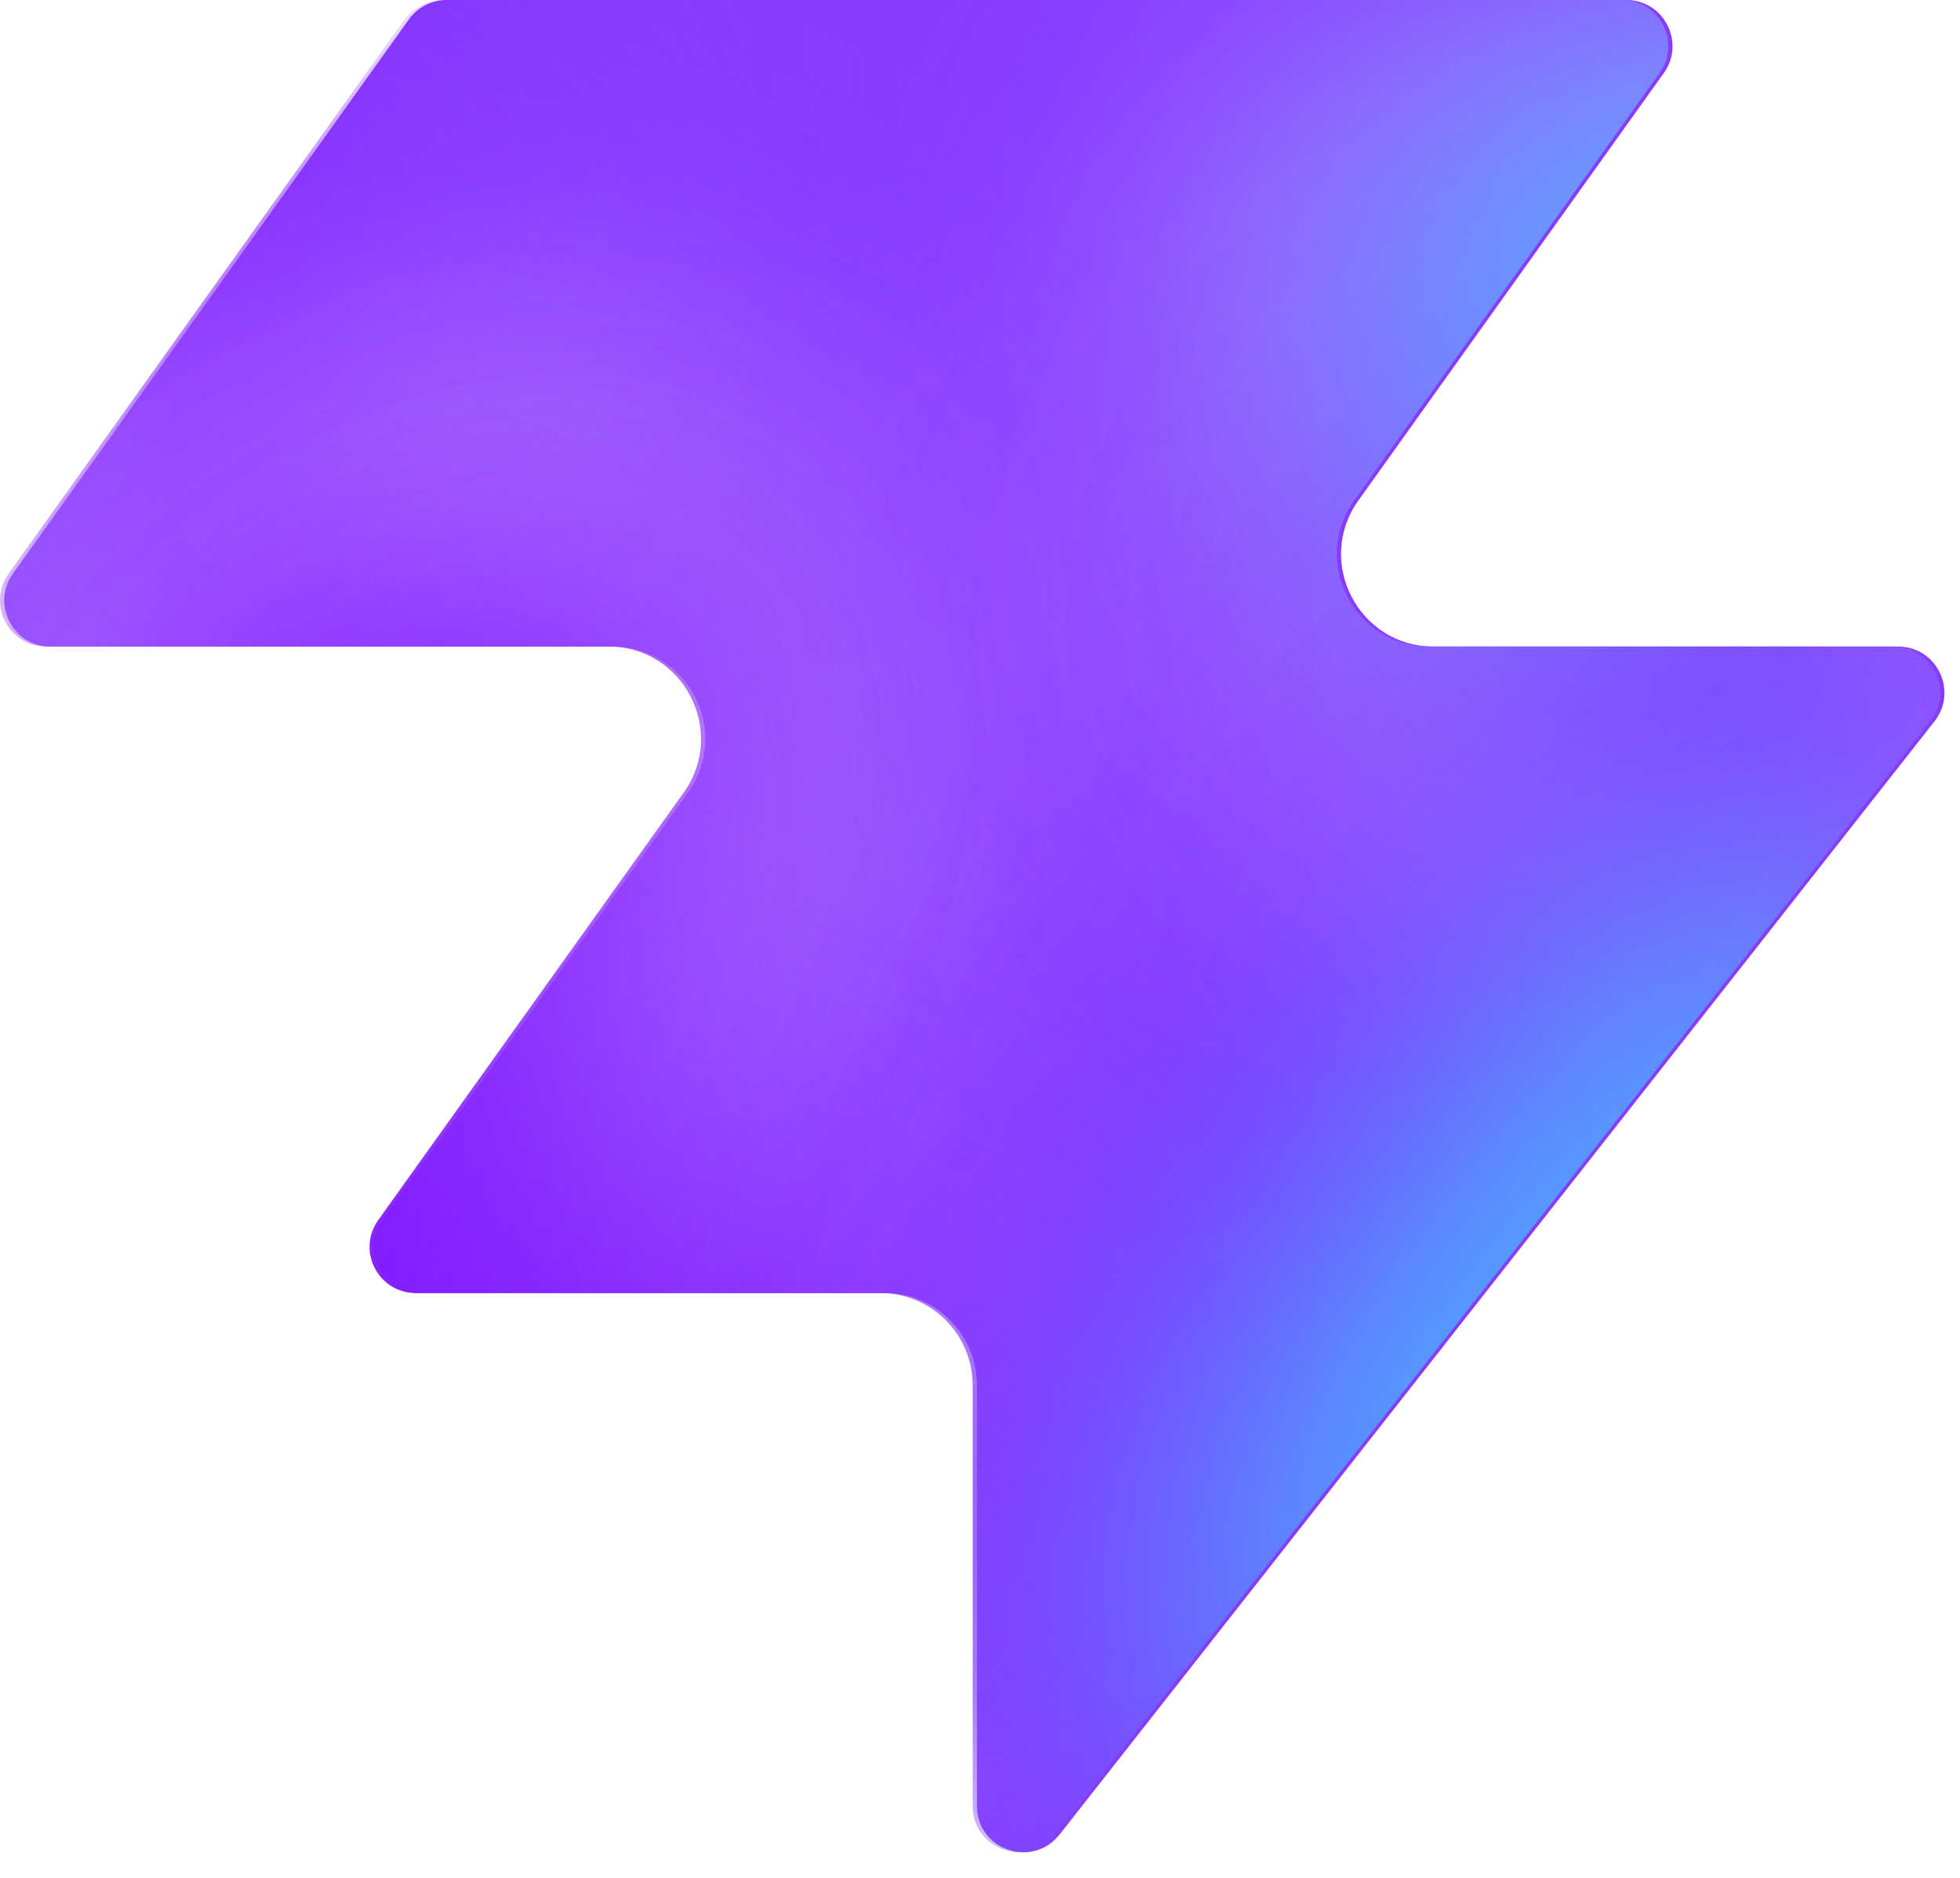
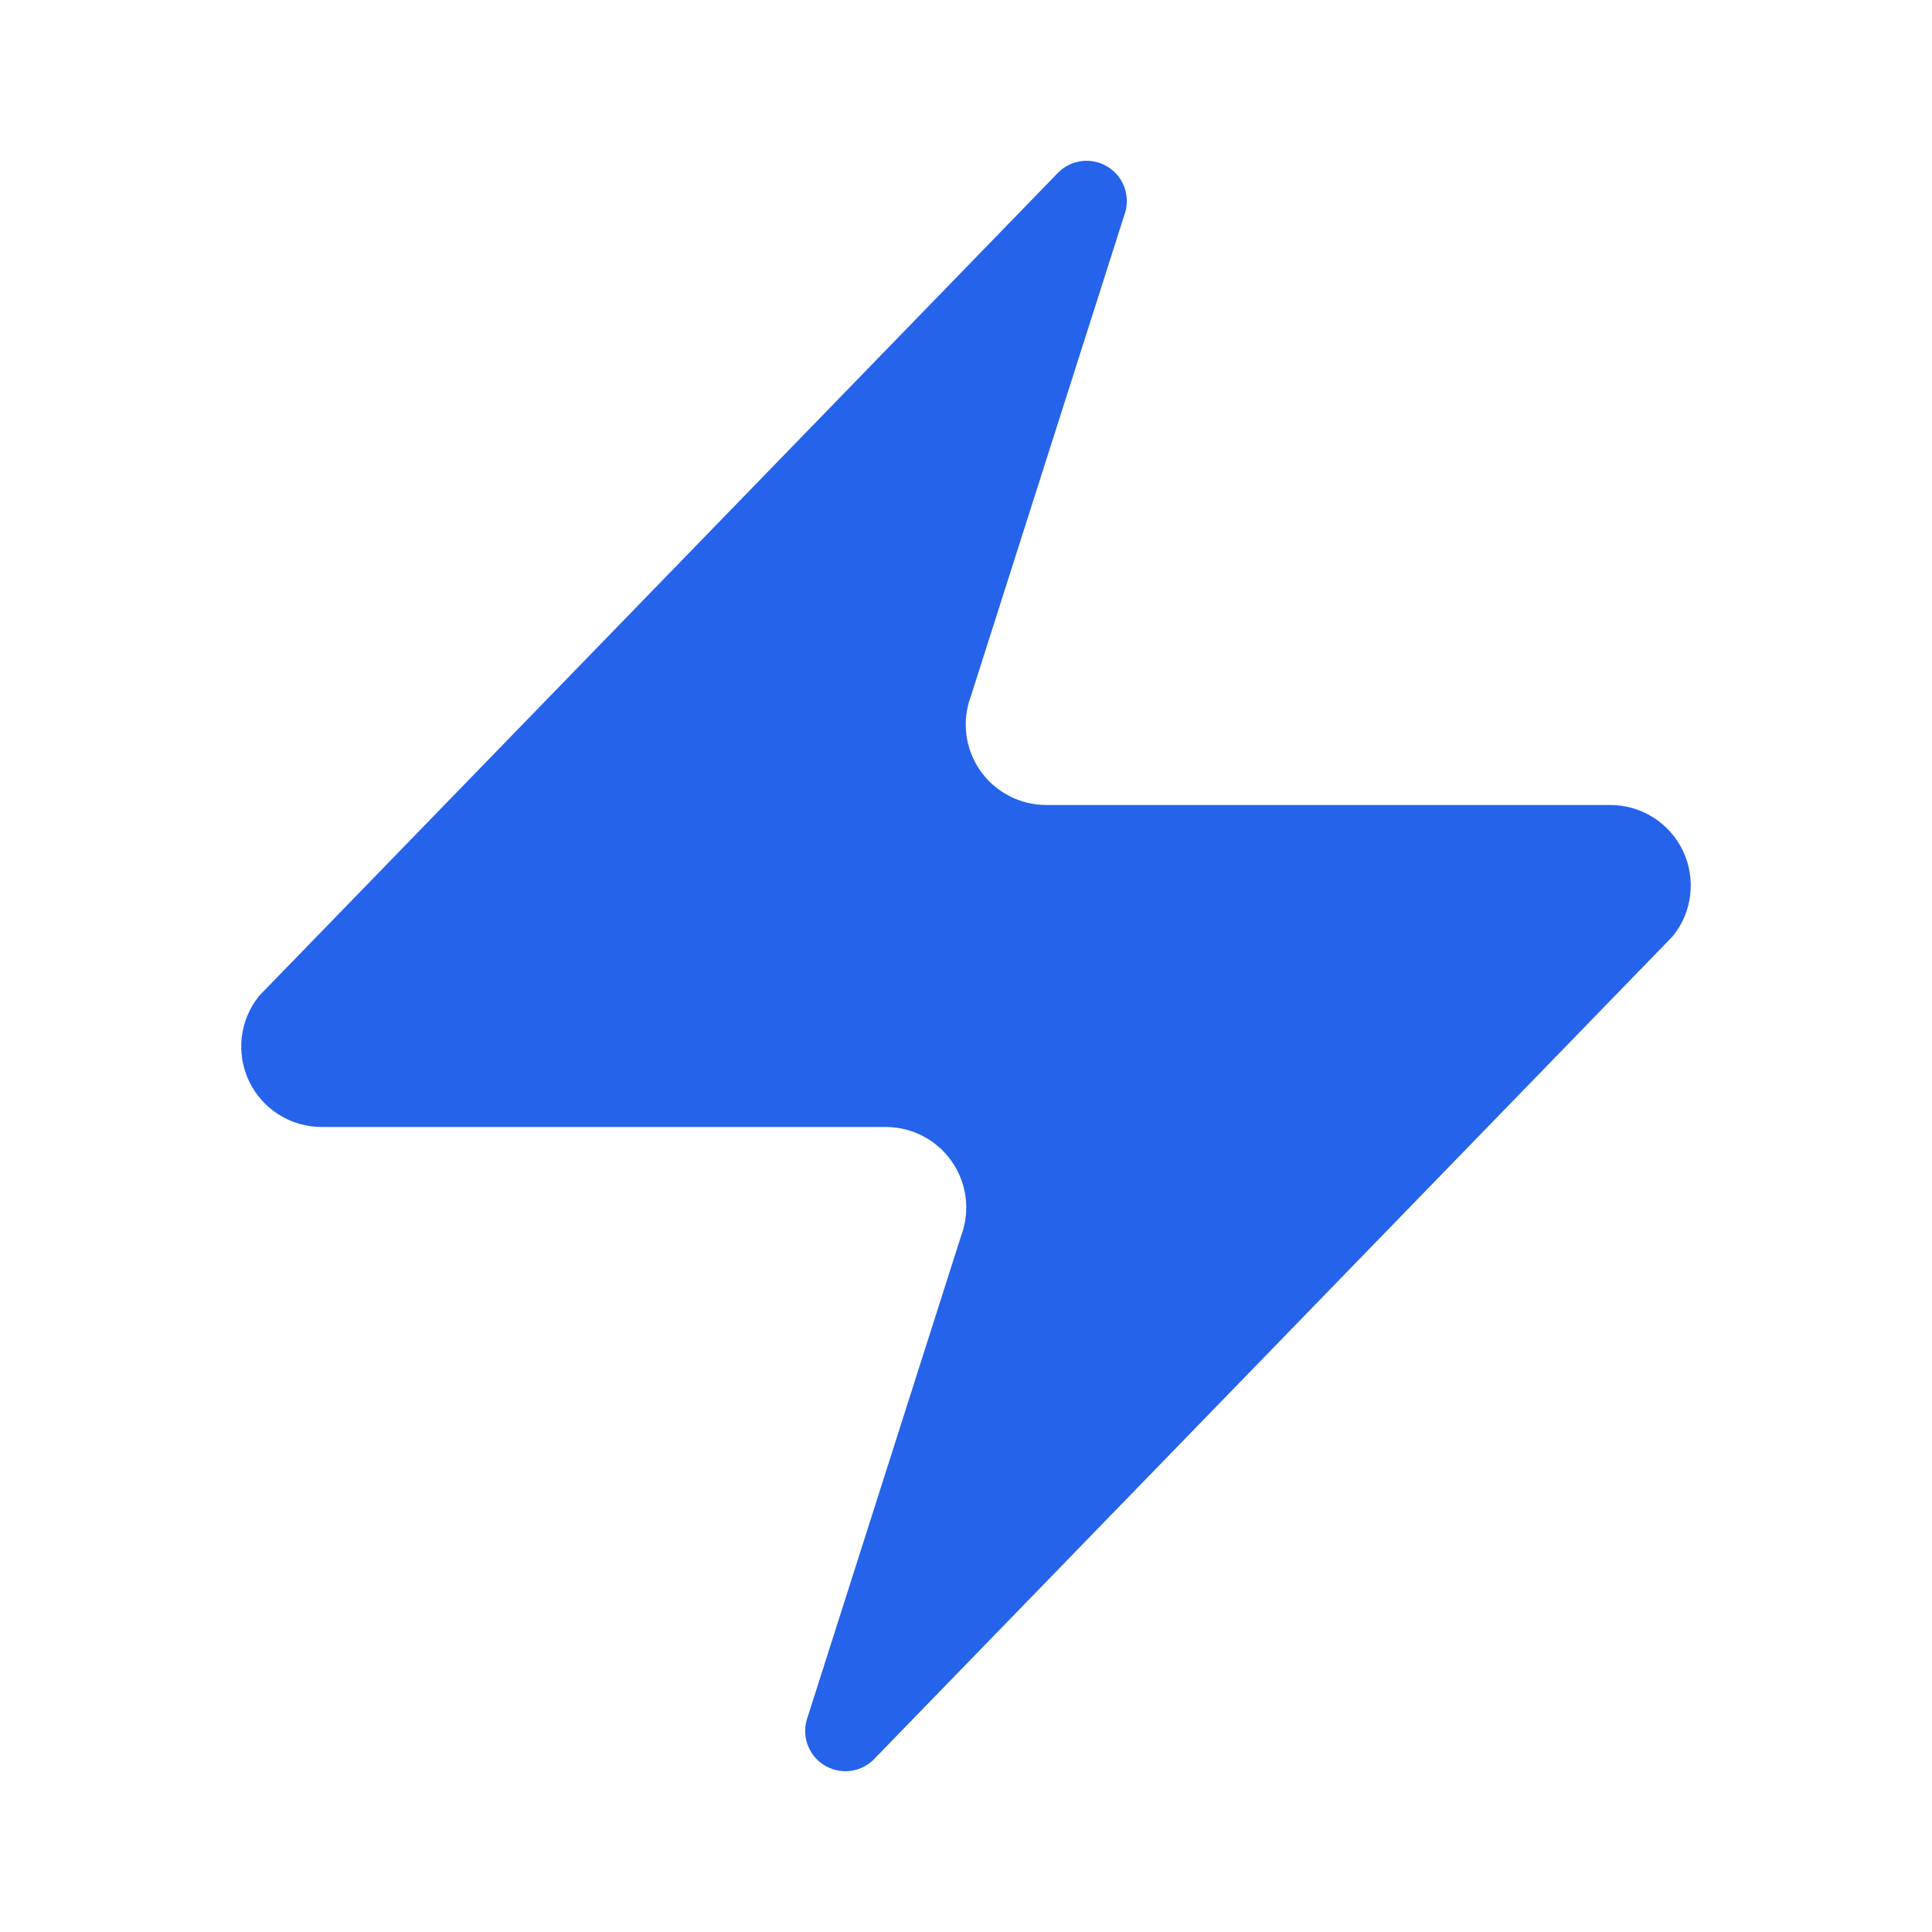
- <svg xmlns="http://www.w3.org/2000/svg" width="48" height="46" fill="none" viewBox="0 0 48 46">
-   <path fill="#863bff" d="M25.946 44.938c-.664.845-2.021.375-2.021-.698V33.937a2.26 2.26 0 0 0-2.262-2.262H10.287c-.92 0-1.456-1.04-.92-1.788l7.48-10.471c1.07-1.497 0-3.578-1.842-3.578H1.237c-.92 0-1.456-1.04-.92-1.788L10.013.474c.214-.297.556-.474.92-.474h28.894c.92 0 1.456 1.04.92 1.788l-7.48 10.471c-1.07 1.498 0 3.579 1.842 3.579h11.377c.943 0 1.473 1.088.89 1.83L25.947 44.94z" style="fill:#863bff;fill:color(display-p3 .525 .23 1);fill-opacity:1" />
-   <mask id="a" width="48" height="46" x="0" y="0" maskUnits="userSpaceOnUse" style="mask-type:alpha">
-     <path fill="#000" d="M25.842 44.938c-.664.844-2.021.375-2.021-.698V33.937a2.26 2.26 0 0 0-2.262-2.262H10.183c-.92 0-1.456-1.04-.92-1.788l7.48-10.471c1.07-1.498 0-3.579-1.842-3.579H1.133c-.92 0-1.456-1.04-.92-1.787L9.91.473c.214-.297.556-.474.92-.474h28.894c.92 0 1.456 1.04.92 1.788l-7.48 10.471c-1.07 1.498 0 3.578 1.842 3.578h11.377c.943 0 1.473 1.088.89 1.832L25.843 44.94z" style="fill:#000;fill-opacity:1" />
-   </mask>
-   <g mask="url(#a)">
-     <g filter="url(#b)">
-       <ellipse cx="5.508" cy="14.704" fill="#ede6ff" rx="5.508" ry="14.704" style="fill:#ede6ff;fill:color(display-p3 .927 .903 1);fill-opacity:1" transform="matrix(.00324 1 1 -.00324 -4.47 31.516)" />
-     </g>
-     <g filter="url(#c)">
-       <ellipse cx="10.399" cy="29.851" fill="#ede6ff" rx="10.399" ry="29.851" style="fill:#ede6ff;fill:color(display-p3 .927 .903 1);fill-opacity:1" transform="matrix(.00324 1 1 -.00324 -39.328 7.883)" />
-     </g>
-     <g filter="url(#d)">
-       <ellipse cx="5.508" cy="30.487" fill="#7e14ff" rx="5.508" ry="30.487" style="fill:#7e14ff;fill:color(display-p3 .492 .077 1);fill-opacity:1" transform="rotate(89.814 -25.913 -14.639)scale(1 -1)" />
-     </g>
-     <g filter="url(#e)">
-       <ellipse cx="5.508" cy="30.599" fill="#7e14ff" rx="5.508" ry="30.599" style="fill:#7e14ff;fill:color(display-p3 .492 .077 1);fill-opacity:1" transform="rotate(89.814 -32.644 -3.334)scale(1 -1)" />
-     </g>
-     <g filter="url(#f)">
-       <ellipse cx="5.508" cy="30.599" fill="#7e14ff" rx="5.508" ry="30.599" style="fill:#7e14ff;fill:color(display-p3 .492 .077 1);fill-opacity:1" transform="matrix(.00324 1 1 -.00324 -34.34 30.47)" />
-     </g>
-     <g filter="url(#g)">
-       <ellipse cx="14.072" cy="22.078" fill="#ede6ff" rx="14.072" ry="22.078" style="fill:#ede6ff;fill:color(display-p3 .927 .903 1);fill-opacity:1" transform="rotate(93.35 24.506 48.493)scale(-1 1)" />
-     </g>
-     <g filter="url(#h)">
-       <ellipse cx="3.47" cy="21.501" fill="#7e14ff" rx="3.47" ry="21.501" style="fill:#7e14ff;fill:color(display-p3 .492 .077 1);fill-opacity:1" transform="rotate(89.009 28.708 47.59)scale(-1 1)" />
-     </g>
-     <g filter="url(#i)">
-       <ellipse cx="3.47" cy="21.501" fill="#7e14ff" rx="3.47" ry="21.501" style="fill:#7e14ff;fill:color(display-p3 .492 .077 1);fill-opacity:1" transform="rotate(89.009 28.708 47.59)scale(-1 1)" />
-     </g>
-     <g filter="url(#j)">
-       <ellipse cx=".387" cy="8.972" fill="#7e14ff" rx="4.407" ry="29.108" style="fill:#7e14ff;fill:color(display-p3 .492 .077 1);fill-opacity:1" transform="rotate(39.51 .387 8.972)" />
-     </g>
-     <g filter="url(#k)">
-       <ellipse cx="47.523" cy="-6.092" fill="#7e14ff" rx="4.407" ry="29.108" style="fill:#7e14ff;fill:color(display-p3 .492 .077 1);fill-opacity:1" transform="rotate(37.892 47.523 -6.092)" />
-     </g>
-     <g filter="url(#l)">
-       <ellipse cx="41.412" cy="6.333" fill="#47bfff" rx="5.971" ry="9.665" style="fill:#47bfff;fill:color(display-p3 .28 .748 1);fill-opacity:1" transform="rotate(37.892 41.412 6.333)" />
-     </g>
-     <g filter="url(#m)">
-       <ellipse cx="-1.879" cy="38.332" fill="#7e14ff" rx="4.407" ry="29.108" style="fill:#7e14ff;fill:color(display-p3 .492 .077 1);fill-opacity:1" transform="rotate(37.892 -1.88 38.332)" />
-     </g>
-     <g filter="url(#n)">
-       <ellipse cx="-1.879" cy="38.332" fill="#7e14ff" rx="4.407" ry="29.108" style="fill:#7e14ff;fill:color(display-p3 .492 .077 1);fill-opacity:1" transform="rotate(37.892 -1.88 38.332)" />
-     </g>
-     <g filter="url(#o)">
-       <ellipse cx="35.651" cy="29.907" fill="#7e14ff" rx="4.407" ry="29.108" style="fill:#7e14ff;fill:color(display-p3 .492 .077 1);fill-opacity:1" transform="rotate(37.892 35.651 29.907)" />
-     </g>
-     <g filter="url(#p)">
-       <ellipse cx="38.418" cy="32.4" fill="#47bfff" rx="5.971" ry="15.297" style="fill:#47bfff;fill:color(display-p3 .28 .748 1);fill-opacity:1" transform="rotate(37.892 38.418 32.4)" />
-     </g>
-   </g>
-   <defs>
-     <filter id="b" width="60.045" height="41.654" x="-19.77" y="16.149" color-interpolation-filters="sRGB" filterUnits="userSpaceOnUse">
-       <feFlood flood-opacity="0" result="BackgroundImageFix" />
-       <feBlend in="SourceGraphic" in2="BackgroundImageFix" result="shape" />
-       <feGaussianBlur result="effect1_foregroundBlur_2002_17158" stdDeviation="7.659" />
-     </filter>
-     <filter id="c" width="90.34" height="51.437" x="-54.613" y="-7.533" color-interpolation-filters="sRGB" filterUnits="userSpaceOnUse">
-       <feFlood flood-opacity="0" result="BackgroundImageFix" />
-       <feBlend in="SourceGraphic" in2="BackgroundImageFix" result="shape" />
-       <feGaussianBlur result="effect1_foregroundBlur_2002_17158" stdDeviation="7.659" />
-     </filter>
-     <filter id="d" width="79.355" height="29.4" x="-49.64" y="2.03" color-interpolation-filters="sRGB" filterUnits="userSpaceOnUse">
-       <feFlood flood-opacity="0" result="BackgroundImageFix" />
-       <feBlend in="SourceGraphic" in2="BackgroundImageFix" result="shape" />
-       <feGaussianBlur result="effect1_foregroundBlur_2002_17158" stdDeviation="4.596" />
-     </filter>
-     <filter id="e" width="79.579" height="29.4" x="-45.045" y="20.029" color-interpolation-filters="sRGB" filterUnits="userSpaceOnUse">
-       <feFlood flood-opacity="0" result="BackgroundImageFix" />
-       <feBlend in="SourceGraphic" in2="BackgroundImageFix" result="shape" />
-       <feGaussianBlur result="effect1_foregroundBlur_2002_17158" stdDeviation="4.596" />
-     </filter>
-     <filter id="f" width="79.579" height="29.4" x="-43.513" y="21.178" color-interpolation-filters="sRGB" filterUnits="userSpaceOnUse">
-       <feFlood flood-opacity="0" result="BackgroundImageFix" />
-       <feBlend in="SourceGraphic" in2="BackgroundImageFix" result="shape" />
-       <feGaussianBlur result="effect1_foregroundBlur_2002_17158" stdDeviation="4.596" />
-     </filter>
-     <filter id="g" width="74.749" height="58.852" x="15.756" y="-17.901" color-interpolation-filters="sRGB" filterUnits="userSpaceOnUse">
-       <feFlood flood-opacity="0" result="BackgroundImageFix" />
-       <feBlend in="SourceGraphic" in2="BackgroundImageFix" result="shape" />
-       <feGaussianBlur result="effect1_foregroundBlur_2002_17158" stdDeviation="7.659" />
-     </filter>
-     <filter id="h" width="61.377" height="25.362" x="23.548" y="2.284" color-interpolation-filters="sRGB" filterUnits="userSpaceOnUse">
-       <feFlood flood-opacity="0" result="BackgroundImageFix" />
-       <feBlend in="SourceGraphic" in2="BackgroundImageFix" result="shape" />
-       <feGaussianBlur result="effect1_foregroundBlur_2002_17158" stdDeviation="4.596" />
-     </filter>
-     <filter id="i" width="61.377" height="25.362" x="23.548" y="2.284" color-interpolation-filters="sRGB" filterUnits="userSpaceOnUse">
-       <feFlood flood-opacity="0" result="BackgroundImageFix" />
-       <feBlend in="SourceGraphic" in2="BackgroundImageFix" result="shape" />
-       <feGaussianBlur result="effect1_foregroundBlur_2002_17158" stdDeviation="4.596" />
-     </filter>
-     <filter id="j" width="56.045" height="63.649" x="-27.636" y="-22.853" color-interpolation-filters="sRGB" filterUnits="userSpaceOnUse">
-       <feFlood flood-opacity="0" result="BackgroundImageFix" />
-       <feBlend in="SourceGraphic" in2="BackgroundImageFix" result="shape" />
-       <feGaussianBlur result="effect1_foregroundBlur_2002_17158" stdDeviation="4.596" />
-     </filter>
-     <filter id="k" width="54.814" height="64.646" x="20.116" y="-38.415" color-interpolation-filters="sRGB" filterUnits="userSpaceOnUse">
-       <feFlood flood-opacity="0" result="BackgroundImageFix" />
-       <feBlend in="SourceGraphic" in2="BackgroundImageFix" result="shape" />
-       <feGaussianBlur result="effect1_foregroundBlur_2002_17158" stdDeviation="4.596" />
-     </filter>
-     <filter id="l" width="33.541" height="35.313" x="24.641" y="-11.323" color-interpolation-filters="sRGB" filterUnits="userSpaceOnUse">
-       <feFlood flood-opacity="0" result="BackgroundImageFix" />
-       <feBlend in="SourceGraphic" in2="BackgroundImageFix" result="shape" />
-       <feGaussianBlur result="effect1_foregroundBlur_2002_17158" stdDeviation="4.596" />
-     </filter>
-     <filter id="m" width="54.814" height="64.646" x="-29.286" y="6.009" color-interpolation-filters="sRGB" filterUnits="userSpaceOnUse">
-       <feFlood flood-opacity="0" result="BackgroundImageFix" />
-       <feBlend in="SourceGraphic" in2="BackgroundImageFix" result="shape" />
-       <feGaussianBlur result="effect1_foregroundBlur_2002_17158" stdDeviation="4.596" />
-     </filter>
-     <filter id="n" width="54.814" height="64.646" x="-29.286" y="6.009" color-interpolation-filters="sRGB" filterUnits="userSpaceOnUse">
-       <feFlood flood-opacity="0" result="BackgroundImageFix" />
-       <feBlend in="SourceGraphic" in2="BackgroundImageFix" result="shape" />
-       <feGaussianBlur result="effect1_foregroundBlur_2002_17158" stdDeviation="4.596" />
-     </filter>
-     <filter id="o" width="54.814" height="64.646" x="8.244" y="-2.416" color-interpolation-filters="sRGB" filterUnits="userSpaceOnUse">
-       <feFlood flood-opacity="0" result="BackgroundImageFix" />
-       <feBlend in="SourceGraphic" in2="BackgroundImageFix" result="shape" />
-       <feGaussianBlur result="effect1_foregroundBlur_2002_17158" stdDeviation="4.596" />
-     </filter>
-     <filter id="p" width="39.409" height="43.623" x="18.713" y="10.588" color-interpolation-filters="sRGB" filterUnits="userSpaceOnUse">
-       <feFlood flood-opacity="0" result="BackgroundImageFix" />
-       <feBlend in="SourceGraphic" in2="BackgroundImageFix" result="shape" />
-       <feGaussianBlur result="effect1_foregroundBlur_2002_17158" stdDeviation="4.596" />
-     </filter>
-   </defs>
+ <svg xmlns="http://www.w3.org/2000/svg" width="24" height="24" viewBox="0 0 24 24" fill="#2563eb" stroke="currentColor" stroke-width="0" stroke-linecap="round" stroke-linejoin="round" class="lucide lucide-zap-icon lucide-zap">
+   <path d="M4 14a1 1 0 0 1-.78-1.63l9.9-10.2a.5.5 0 0 1 .86.46l-1.92 6.02A1 1 0 0 0 13 10h7a1 1 0 0 1 .78 1.63l-9.9 10.2a.5.5 0 0 1-.86-.46l1.92-6.02A1 1 0 0 0 11 14z" />
</svg>
